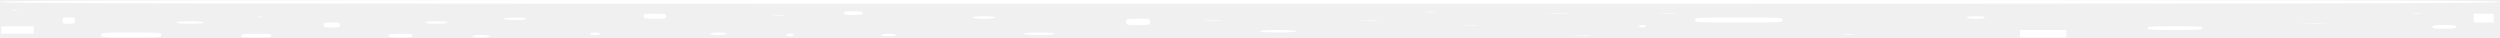
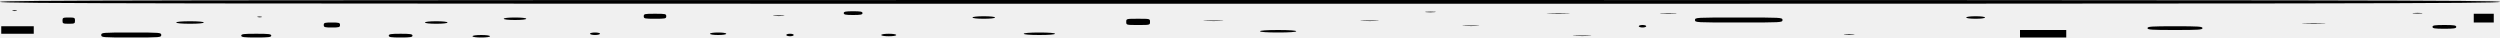
<svg xmlns="http://www.w3.org/2000/svg" version="1.0" width="2000pt" height="30pt" viewBox="0 0 2000 30" preserveAspectRatio="xMidYMid meet">
-   <g transform="translate(0,30) scale(0.1,-0.1)" fill="#FFFFFF" stroke="none">
+   <g transform="translate(0,30) scale(0.1,-0.1)" fill="#000000" stroke="none">
    <path d="M0 285 c0 -13 1118 -15 10000 -15 8882 0 10000 2 10000 15 0 13 -1118 15 -10000 15 -8882 0 -10000 -2 -10000 -15z" />
    <path d="M103 213 c9 -2 23 -2 30 0 6 3 -1 5 -18 5 -16 0 -22 -2 -12 -5z" />
    <path d="M6750 195 c0 -12 15 -15 75 -15 60 0 75 3 75 15 0 12 -15 15 -75 15 -60 0 -75 -3 -75 -15z" />
    <path d="M11407 203 c18 -2 50 -2 70 0 21 2 7 4 -32 4 -38 0 -55 -2 -38 -4z" />
    <path d="M12393 193 c43 -2 110 -2 150 0 40 1 5 3 -78 3 -82 0 -115 -2 -72 -3z" />
    <path d="M13293 193 c32 -2 81 -2 110 0 29 2 3 3 -58 3 -60 0 -84 -1 -52 -3z" />
    <path d="M19308 193 c17 -2 47 -2 65 0 17 2 3 4 -33 4 -36 0 -50 -2 -32 -4z" />
    <path d="M5150 170 c0 -19 7 -20 90 -20 83 0 90 1 90 20 0 19 -7 20 -90 20 -83 0 -90 -1 -90 -20z" />
    <path d="M19790 155 l0 -35 80 0 80 0 0 35 0 35 -80 0 -80 0 0 -35z" />
    <path d="M6193 173 c20 -2 54 -2 75 0 20 2 3 4 -38 4 -41 0 -58 -2 -37 -4z" />
    <path d="M2063 163 c9 -2 23 -2 30 0 6 3 -1 5 -18 5 -16 0 -22 -2 -12 -5z" />
    <path d="M7780 160 c0 -6 37 -10 90 -10 53 0 90 4 90 10 0 6 -37 10 -90 10 -53 0 -90 -4 -90 -10z" />
    <path d="M15730 160 c0 -6 32 -10 75 -10 43 0 75 4 75 10 0 6 -32 10 -75 10 -43 0 -75 -4 -75 -10z" />
    <path d="M500 135 c0 -23 3 -25 50 -25 47 0 50 2 50 25 0 23 -3 25 -50 25 -47 0 -50 -2 -50 -25z" />
    <path d="M4030 150 c0 -6 37 -10 90 -10 53 0 90 4 90 10 0 6 -37 10 -90 10 -53 0 -90 -4 -90 -10z" />
    <path d="M13560 140 c0 -20 7 -20 350 -20 343 0 350 0 350 20 0 20 -7 20 -350 20 -343 0 -350 0 -350 -20z" />
    <path d="M9010 125 c0 -25 0 -25 95 -25 95 0 95 0 95 25 0 25 0 25 -95 25 -95 0 -95 0 -95 -25z" />
    <path d="M9643 133 c37 -2 96 -2 130 0 34 2 4 3 -68 3 -71 0 -99 -1 -62 -3z" />
    <path d="M10898 133 c34 -2 88 -2 120 0 31 2 3 3 -63 3 -66 0 -92 -1 -57 -3z" />
    <path d="M1410 120 c0 -6 43 -10 110 -10 67 0 110 4 110 10 0 6 -43 10 -110 10 -67 0 -110 -4 -110 -10z" />
    <path d="M3400 120 c0 -6 37 -10 90 -10 53 0 90 4 90 10 0 6 -37 10 -90 10 -53 0 -90 -4 -90 -10z" />
    <path d="M2590 100 c0 -18 7 -20 65 -20 58 0 65 2 65 20 0 18 -7 20 -65 20 -58 0 -65 -2 -65 -20z" />
    <path d="M18433 113 c42 -2 112 -2 155 0 42 1 7 3 -78 3 -85 0 -120 -2 -77 -3z" />
    <path d="M11713 93 c32 -2 81 -2 110 0 29 2 3 3 -58 3 -60 0 -84 -1 -52 -3z" />
    <path d="M13110 90 c0 -5 14 -10 30 -10 17 0 30 5 30 10 0 6 -13 10 -30 10 -16 0 -30 -4 -30 -10z" />
    <path d="M19460 85 c0 -12 17 -15 95 -15 78 0 95 3 95 15 0 12 -17 15 -95 15 -78 0 -95 -3 -95 -15z" />
    <path d="M10 60 l0 -30 130 0 130 0 0 30 0 30 -130 0 -130 0 0 -30z" />
    <path d="M17180 75 c0 -13 31 -15 220 -15 189 0 220 2 220 15 0 13 -31 15 -220 15 -189 0 -220 -2 -220 -15z" />
    <path d="M10080 50 c0 -6 55 -10 145 -10 90 0 145 4 145 10 0 6 -55 10 -145 10 -90 0 -145 -4 -145 -10z" />
    <path d="M16160 30 l0 -30 185 0 185 0 0 30 0 30 -185 0 -185 0 0 -30z" />
    <path d="M810 20 c0 -19 7 -20 240 -20 233 0 240 1 240 20 0 19 -7 20 -240 20 -233 0 -240 -1 -240 -20z" />
    <path d="M4720 30 c0 -5 18 -10 40 -10 22 0 40 5 40 10 0 6 -18 10 -40 10 -22 0 -40 -4 -40 -10z" />
    <path d="M5680 30 c0 -6 28 -10 65 -10 37 0 65 4 65 10 0 6 -28 10 -65 10 -37 0 -65 -4 -65 -10z" />
    <path d="M8190 30 c0 -6 48 -10 125 -10 77 0 125 4 125 10 0 6 -48 10 -125 10 -77 0 -125 -4 -125 -10z" />
    <path d="M1930 15 c0 -12 20 -15 120 -15 100 0 120 3 120 15 0 13 -20 15 -120 15 -100 0 -120 -2 -120 -15z" />
    <path d="M3110 15 c0 -12 17 -15 95 -15 78 0 95 3 95 15 0 12 -17 15 -95 15 -78 0 -95 -3 -95 -15z" />
    <path d="M6290 20 c0 -5 14 -10 30 -10 17 0 30 5 30 10 0 6 -13 10 -30 10 -16 0 -30 -4 -30 -10z" />
    <path d="M7050 20 c0 -6 27 -10 60 -10 33 0 60 4 60 10 0 6 -27 10 -60 10 -33 0 -60 -4 -60 -10z" />
    <path d="M14757 23 c18 -2 50 -2 70 0 21 2 7 4 -32 4 -38 0 -55 -2 -38 -4z" />
    <path d="M3780 10 c0 -6 30 -10 70 -10 40 0 70 4 70 10 0 6 -30 10 -70 10 -40 0 -70 -4 -70 -10z" />
    <path d="M12598 13 c34 -2 88 -2 120 0 31 2 3 3 -63 3 -66 0 -92 -1 -57 -3z" />
  </g>
</svg>
